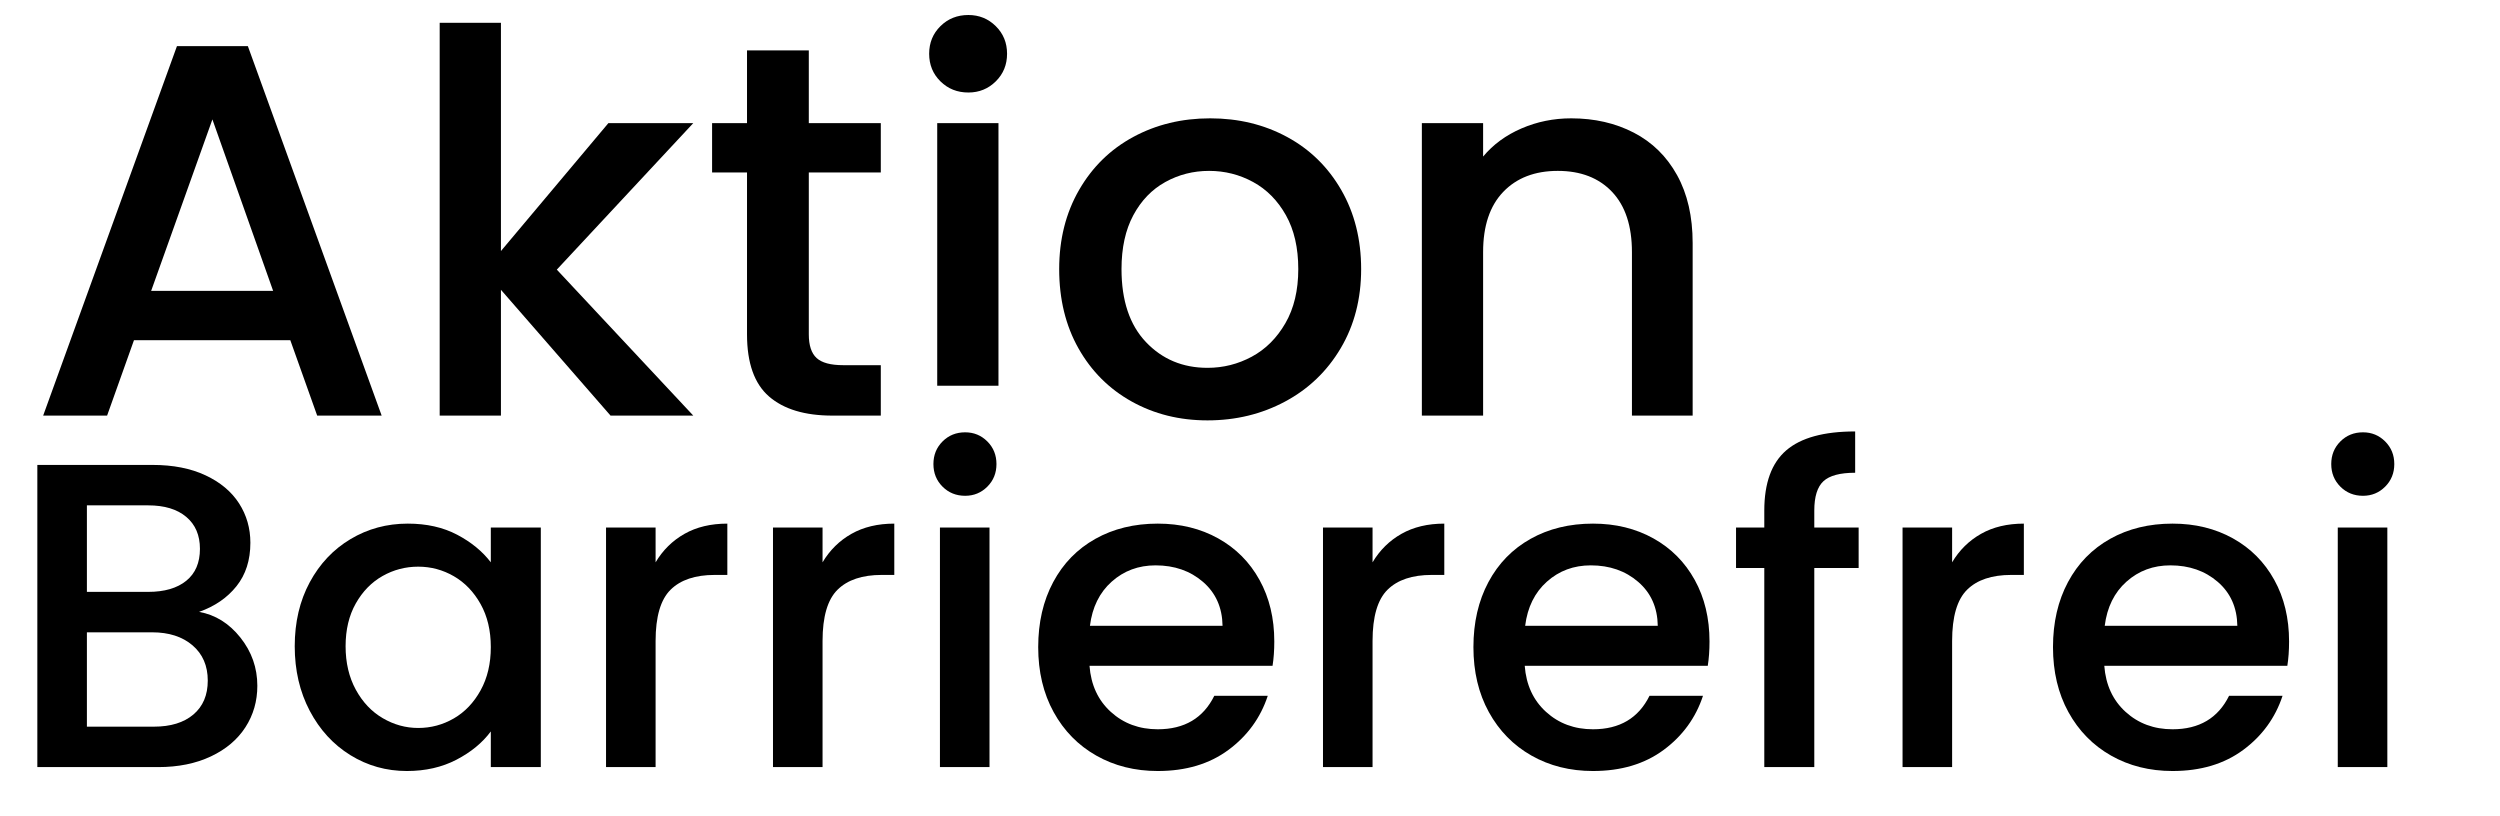
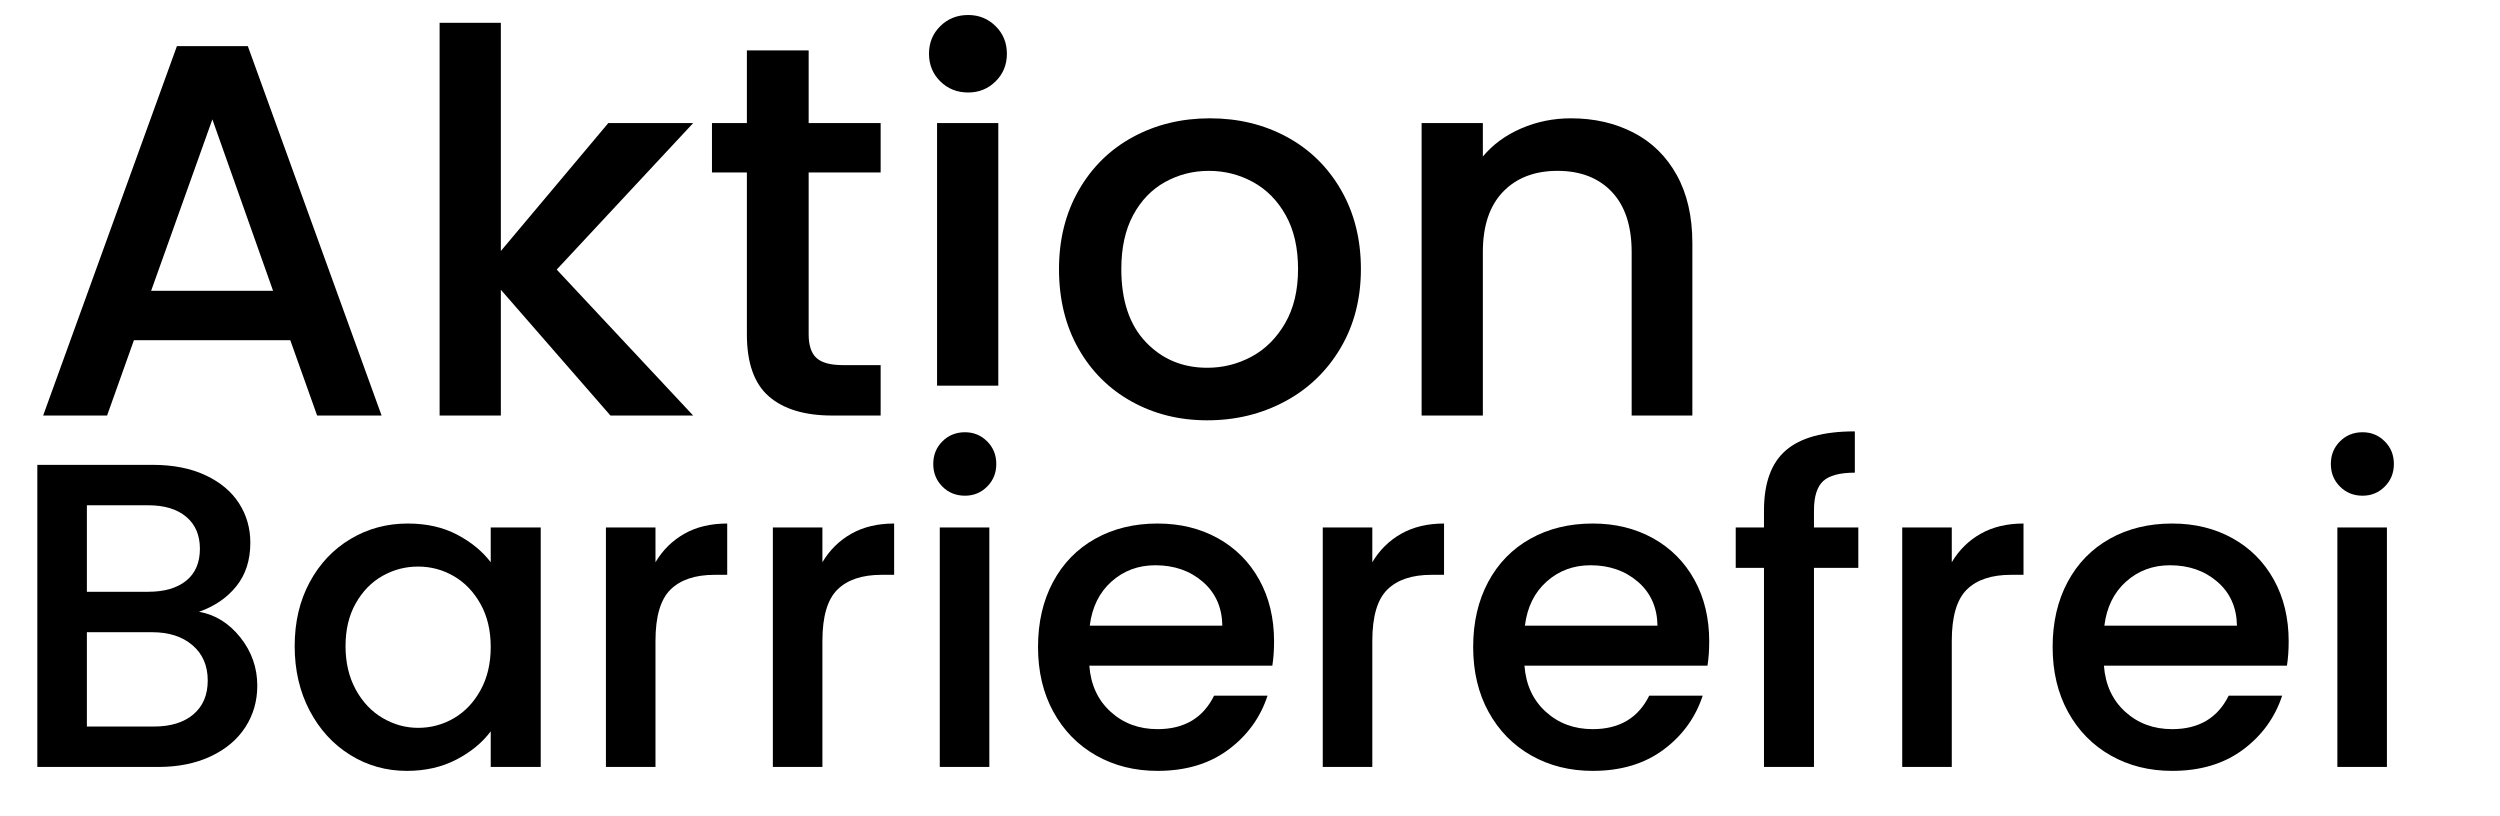
- <svg xmlns="http://www.w3.org/2000/svg" width="100%" height="100%" viewBox="0 0 920 300" version="1.1" xml:space="preserve" style="fill-rule:evenodd;clip-rule:evenodd;stroke-linejoin:round;stroke-miterlimit:2;">
-   <g id="zwe-schriftgrössen-" transform="matrix(1,0,0,1,0,57.5)">
-     <g transform="matrix(1,0,0,1,-55.2379,173.008)">
-       <path d="M128.497,-5.336C134.47,-4.269 139.537,-1.122 143.697,4.104C147.857,9.331 149.937,15.251 149.937,21.864C149.937,27.518 148.47,32.611 145.537,37.144C142.604,41.678 138.364,45.251 132.817,47.864C127.27,50.478 120.817,51.784 113.457,51.784L68.977,51.784L68.977,-59.416L111.377,-59.416C118.95,-59.416 125.457,-58.136 130.897,-55.576C136.337,-53.016 140.444,-49.576 143.217,-45.256C145.99,-40.936 147.377,-36.109 147.377,-30.776C147.377,-24.376 145.67,-19.042 142.257,-14.776C138.844,-10.509 134.257,-7.362 128.497,-5.336ZM87.217,-12.696L109.777,-12.696C115.75,-12.696 120.417,-14.056 123.777,-16.776C127.137,-19.496 128.817,-23.416 128.817,-28.536C128.817,-33.549 127.137,-37.469 123.777,-40.296C120.417,-43.122 115.75,-44.536 109.777,-44.536L87.217,-44.536L87.217,-12.696ZM111.857,36.904C118.044,36.904 122.897,35.411 126.417,32.424C129.937,29.438 131.697,25.278 131.697,19.944C131.697,14.504 129.83,10.184 126.097,6.984C122.364,3.784 117.404,2.184 111.217,2.184L87.217,2.184L87.217,36.904L111.857,36.904Z" style="fill-rule:nonzero;" />
-       <path d="M163.697,7.304C163.697,-1.549 165.537,-9.389 169.217,-16.216C172.897,-23.042 177.91,-28.349 184.257,-32.136C190.604,-35.922 197.617,-37.816 205.297,-37.816C212.23,-37.816 218.284,-36.456 223.457,-33.736C228.63,-31.016 232.764,-27.629 235.857,-23.576L235.857,-36.376L254.257,-36.376L254.257,51.784L235.857,51.784L235.857,38.664C232.764,42.824 228.55,46.291 223.217,49.064C217.884,51.838 211.804,53.224 204.977,53.224C197.404,53.224 190.47,51.278 184.177,47.384C177.884,43.491 172.897,38.051 169.217,31.064C165.537,24.078 163.697,16.158 163.697,7.304ZM235.857,7.624C235.857,1.544 234.604,-3.736 232.097,-8.216C229.59,-12.696 226.31,-16.109 222.257,-18.456C218.204,-20.802 213.83,-21.976 209.137,-21.976C204.444,-21.976 200.07,-20.829 196.017,-18.536C191.964,-16.242 188.684,-12.882 186.177,-8.456C183.67,-4.029 182.417,1.224 182.417,7.304C182.417,13.384 183.67,18.718 186.177,23.304C188.684,27.891 191.99,31.384 196.097,33.784C200.204,36.184 204.55,37.384 209.137,37.384C213.83,37.384 218.204,36.211 222.257,33.864C226.31,31.518 229.59,28.078 232.097,23.544C234.604,19.011 235.857,13.704 235.857,7.624Z" style="fill-rule:nonzero;" />
-       <path d="M296.497,-23.576C299.164,-28.056 302.71,-31.549 307.137,-34.056C311.564,-36.562 316.817,-37.816 322.897,-37.816L322.897,-18.936L318.257,-18.936C311.11,-18.936 305.697,-17.122 302.017,-13.496C298.337,-9.869 296.497,-3.576 296.497,5.384L296.497,51.784L278.257,51.784L278.257,-36.376L296.497,-36.376L296.497,-23.576Z" style="fill-rule:nonzero;" />
-       <path d="M357.937,-23.576C360.604,-28.056 364.15,-31.549 368.577,-34.056C373.004,-36.562 378.257,-37.816 384.337,-37.816L384.337,-18.936L379.697,-18.936C372.55,-18.936 367.137,-17.122 363.457,-13.496C359.777,-9.869 357.937,-3.576 357.937,5.384L357.937,51.784L339.697,51.784L339.697,-36.376L357.937,-36.376L357.937,-23.576Z" style="fill-rule:nonzero;" />
-       <path d="M410.417,-48.056C407.11,-48.056 404.337,-49.176 402.097,-51.416C399.857,-53.656 398.737,-56.429 398.737,-59.736C398.737,-63.042 399.857,-65.816 402.097,-68.056C404.337,-70.296 407.11,-71.416 410.417,-71.416C413.617,-71.416 416.337,-70.296 418.577,-68.056C420.817,-65.816 421.937,-63.042 421.937,-59.736C421.937,-56.429 420.817,-53.656 418.577,-51.416C416.337,-49.176 413.617,-48.056 410.417,-48.056ZM419.377,-36.376L419.377,51.784L401.137,51.784L401.137,-36.376L419.377,-36.376Z" style="fill-rule:nonzero;" />
-       <path d="M524.177,5.544C524.177,8.851 523.964,11.838 523.537,14.504L456.177,14.504C456.71,21.544 459.324,27.198 464.017,31.464C468.71,35.731 474.47,37.864 481.297,37.864C491.11,37.864 498.044,33.758 502.097,25.544L521.777,25.544C519.11,33.651 514.284,40.291 507.297,45.464C500.31,50.638 491.644,53.224 481.297,53.224C472.87,53.224 465.324,51.331 458.657,47.544C451.99,43.758 446.764,38.424 442.977,31.544C439.19,24.664 437.297,16.691 437.297,7.624C437.297,-1.442 439.137,-9.416 442.817,-16.296C446.497,-23.176 451.67,-28.482 458.337,-32.216C465.004,-35.949 472.657,-37.816 481.297,-37.816C489.617,-37.816 497.03,-36.002 503.537,-32.376C510.044,-28.749 515.11,-23.656 518.737,-17.096C522.364,-10.536 524.177,-2.989 524.177,5.544ZM505.137,-0.216C505.03,-6.936 502.63,-12.322 497.937,-16.376C493.244,-20.429 487.43,-22.456 480.497,-22.456C474.204,-22.456 468.817,-20.456 464.337,-16.456C459.857,-12.456 457.19,-7.042 456.337,-0.216L505.137,-0.216Z" style="fill-rule:nonzero;" />
-       <path d="M560.337,-23.576C563.004,-28.056 566.55,-31.549 570.977,-34.056C575.404,-36.562 580.657,-37.816 586.737,-37.816L586.737,-18.936L582.097,-18.936C574.95,-18.936 569.537,-17.122 565.857,-13.496C562.177,-9.869 560.337,-3.576 560.337,5.384L560.337,51.784L542.097,51.784L542.097,-36.376L560.337,-36.376L560.337,-23.576Z" style="fill-rule:nonzero;" />
-       <path d="M684.337,5.544C684.337,8.851 684.124,11.838 683.697,14.504L616.337,14.504C616.87,21.544 619.484,27.198 624.177,31.464C628.87,35.731 634.63,37.864 641.457,37.864C651.27,37.864 658.204,33.758 662.257,25.544L681.937,25.544C679.27,33.651 674.444,40.291 667.457,45.464C660.47,50.638 651.804,53.224 641.457,53.224C633.03,53.224 625.484,51.331 618.817,47.544C612.15,43.758 606.924,38.424 603.137,31.544C599.35,24.664 597.457,16.691 597.457,7.624C597.457,-1.442 599.297,-9.416 602.977,-16.296C606.657,-23.176 611.83,-28.482 618.497,-32.216C625.164,-35.949 632.817,-37.816 641.457,-37.816C649.777,-37.816 657.19,-36.002 663.697,-32.376C670.204,-28.749 675.27,-23.656 678.897,-17.096C682.524,-10.536 684.337,-2.989 684.337,5.544ZM665.297,-0.216C665.19,-6.936 662.79,-12.322 658.097,-16.376C653.404,-20.429 647.59,-22.456 640.657,-22.456C634.364,-22.456 628.977,-20.456 624.497,-16.456C620.017,-12.456 617.35,-7.042 616.497,-0.216L665.297,-0.216Z" style="fill-rule:nonzero;" />
-       <path d="M739.217,-21.496L722.897,-21.496L722.897,51.784L704.497,51.784L704.497,-21.496L694.097,-21.496L694.097,-36.376L704.497,-36.376L704.497,-42.616C704.497,-52.749 707.19,-60.136 712.577,-64.776C717.964,-69.416 726.417,-71.736 737.937,-71.736L737.937,-56.536C732.39,-56.536 728.497,-55.496 726.257,-53.416C724.017,-51.336 722.897,-47.736 722.897,-42.616L722.897,-36.376L739.217,-36.376L739.217,-21.496Z" style="fill-rule:nonzero;" />
-       <path d="M773.617,-23.576C776.284,-28.056 779.83,-31.549 784.257,-34.056C788.684,-36.562 793.937,-37.816 800.017,-37.816L800.017,-18.936L795.377,-18.936C788.23,-18.936 782.817,-17.122 779.137,-13.496C775.457,-9.869 773.617,-3.576 773.617,5.384L773.617,51.784L755.377,51.784L755.377,-36.376L773.617,-36.376L773.617,-23.576Z" style="fill-rule:nonzero;" />
-       <path d="M897.617,5.544C897.617,8.851 897.404,11.838 896.977,14.504L829.617,14.504C830.15,21.544 832.764,27.198 837.457,31.464C842.15,35.731 847.91,37.864 854.737,37.864C864.55,37.864 871.484,33.758 875.537,25.544L895.217,25.544C892.55,33.651 887.724,40.291 880.737,45.464C873.75,50.638 865.084,53.224 854.737,53.224C846.31,53.224 838.764,51.331 832.097,47.544C825.43,43.758 820.204,38.424 816.417,31.544C812.63,24.664 810.737,16.691 810.737,7.624C810.737,-1.442 812.577,-9.416 816.257,-16.296C819.937,-23.176 825.11,-28.482 831.777,-32.216C838.444,-35.949 846.097,-37.816 854.737,-37.816C863.057,-37.816 870.47,-36.002 876.977,-32.376C883.484,-28.749 888.55,-23.656 892.177,-17.096C895.804,-10.536 897.617,-2.989 897.617,5.544ZM878.577,-0.216C878.47,-6.936 876.07,-12.322 871.377,-16.376C866.684,-20.429 860.87,-22.456 853.937,-22.456C847.644,-22.456 842.257,-20.456 837.777,-16.456C833.297,-12.456 830.63,-7.042 829.777,-0.216L878.577,-0.216Z" style="fill-rule:nonzero;" />
-       <path d="M924.817,-48.056C921.51,-48.056 918.737,-49.176 916.497,-51.416C914.257,-53.656 913.137,-56.429 913.137,-59.736C913.137,-63.042 914.257,-65.816 916.497,-68.056C918.737,-70.296 921.51,-71.416 924.817,-71.416C928.017,-71.416 930.737,-70.296 932.977,-68.056C935.217,-65.816 936.337,-63.042 936.337,-59.736C936.337,-56.429 935.217,-53.656 932.977,-51.416C930.737,-49.176 928.017,-48.056 924.817,-48.056ZM933.777,-36.376L933.777,51.784L915.537,51.784L915.537,-36.376L933.777,-36.376Z" style="fill-rule:nonzero;" />
+ <svg xmlns="http://www.w3.org/2000/svg" width="100%" height="100%" viewBox="0 0 3834 1250" version="1.1" xml:space="preserve" style="fill-rule:evenodd;clip-rule:evenodd;stroke-linejoin:round;stroke-miterlimit:2;">
+   <g id="zwe-schriftgrössen-">
+     <g>
+       <path d="M305.246,938.218c24.889,4.444 46,17.555 63.334,39.333c17.333,21.778 26,46.444 26,74c-0,23.556 -6.111,44.778 -18.334,63.667c-12.222,18.889 -29.889,33.777 -53,44.666c-23.111,10.889 -50,16.334 -80.666,16.334l-185.334,-0l0,-463.334l176.667,0c31.556,0 58.667,5.334 81.333,16c22.667,10.667 39.778,25 51.334,43c11.555,18 17.333,38.111 17.333,60.334c-0,26.666 -7.111,48.889 -21.333,66.666c-14.223,17.778 -33.334,30.889 -57.334,39.334Zm-172,-30.667l94,0c24.889,0 44.334,-5.667 58.334,-17c14,-11.333 21,-27.667 21,-49c-0,-20.889 -7,-37.222 -21,-49c-14,-11.778 -33.445,-17.667 -58.334,-17.667l-94,0l0,132.667Zm102.667,206.667c25.778,-0 46,-6.223 60.667,-18.667c14.666,-12.444 22,-29.778 22,-52c-0,-22.667 -7.778,-40.667 -23.334,-54c-15.555,-13.333 -36.222,-20 -62,-20l-100,0l0,144.667l102.667,-0Z" style="fill-rule:nonzero;" />
+       <path d="M451.913,990.884c-0,-36.889 7.667,-69.555 23,-98c15.333,-28.444 36.222,-50.555 62.667,-66.333c26.444,-15.778 55.666,-23.667 87.666,-23.667c28.889,0 54.111,5.667 75.667,17c21.556,11.334 38.778,25.445 51.667,42.334l-0,-53.334l76.666,0l0,367.334l-76.666,-0l-0,-54.667c-12.889,17.333 -30.445,31.778 -52.667,43.333c-22.222,11.556 -47.556,17.334 -76,17.334c-31.556,-0 -60.444,-8.111 -86.667,-24.334c-26.222,-16.222 -47,-38.889 -62.333,-68c-15.333,-29.111 -23,-62.111 -23,-99Zm300.667,1.334c-0,-25.334 -5.223,-47.334 -15.667,-66c-10.444,-18.667 -24.111,-32.889 -41,-42.667c-16.889,-9.778 -35.111,-14.667 -54.667,-14.667c-19.555,0 -37.777,4.778 -54.666,14.334c-16.889,9.555 -30.556,23.555 -41,42c-10.445,18.444 -15.667,40.333 -15.667,65.666c-0,25.334 5.222,47.556 15.667,66.667c10.444,19.111 24.222,33.667 41.333,43.667c17.111,10 35.222,15 54.333,15c19.556,-0 37.778,-4.889 54.667,-14.667c16.889,-9.778 30.556,-24.111 41,-43c10.444,-18.889 15.667,-41 15.667,-66.333Z" style="fill-rule:nonzero;" />
+       <path d="M1005.25,862.218c11.111,-18.667 25.889,-33.223 44.334,-43.667c18.444,-10.444 40.333,-15.667 65.666,-15.667l0,78.667l-19.333,0c-29.778,0 -52.333,7.556 -67.667,22.667c-15.333,15.111 -23,41.333 -23,78.666l0,193.334l-76,-0l0,-367.334l76,0l0,53.334Z" style="fill-rule:nonzero;" />
+       <path d="M1261.25,862.218c11.111,-18.667 25.889,-33.223 44.334,-43.667c18.444,-10.444 40.333,-15.667 65.666,-15.667l0,78.667l-19.333,0c-29.778,0 -52.333,7.556 -67.667,22.667c-15.333,15.111 -23,41.333 -23,78.666l0,193.334l-76,-0l0,-367.334l76,0l0,53.334Z" style="fill-rule:nonzero;" />
+       <path d="M1479.91,760.218c-13.778,-0 -25.333,-4.667 -34.667,-14c-9.333,-9.334 -14,-20.889 -14,-34.667c0,-13.778 4.667,-25.333 14,-34.667c9.334,-9.333 20.889,-14 34.667,-14c13.333,0 24.667,4.667 34,14c9.333,9.334 14,20.889 14,34.667c-0,13.778 -4.667,25.333 -14,34.667c-9.333,9.333 -20.667,14 -34,14Zm37.333,48.666l0,367.334l-76,-0l0,-367.334l76,0Z" style="fill-rule:nonzero;" />
+       <path d="M1953.91,983.551c-0,13.778 -0.889,26.222 -2.667,37.333l-280.666,0c2.222,29.334 13.111,52.889 32.666,70.667c19.556,17.778 43.556,26.667 72,26.667c40.889,-0 69.778,-17.111 86.667,-51.334l82,0c-11.111,33.778 -31.222,61.445 -60.333,83c-29.111,21.556 -65.223,32.334 -108.334,32.334c-35.111,-0 -66.555,-7.889 -94.333,-23.667c-27.778,-15.778 -49.556,-38 -65.333,-66.667c-15.778,-28.666 -23.667,-61.889 -23.667,-99.666c-0,-37.778 7.667,-71 23,-99.667c15.333,-28.667 36.889,-50.778 64.667,-66.333c27.777,-15.556 59.666,-23.334 95.666,-23.334c34.667,0 65.556,7.556 92.667,22.667c27.111,15.111 48.222,36.333 63.333,63.667c15.111,27.333 22.667,58.777 22.667,94.333Zm-79.333,-24c-0.445,-28 -10.445,-50.444 -30,-67.333c-19.556,-16.889 -43.778,-25.334 -72.667,-25.334c-26.222,0 -48.667,8.334 -67.333,25c-18.667,16.667 -29.778,39.223 -33.334,67.667l203.334,0Z" style="fill-rule:nonzero;" />
+       <path d="M2104.58,862.218c11.111,-18.667 25.889,-33.223 44.333,-43.667c18.444,-10.444 40.333,-15.667 65.667,-15.667l-0,78.667l-19.334,0c-29.777,0 -52.333,7.556 -67.666,22.667c-15.334,15.111 -23,41.333 -23,78.666l-0,193.334l-76,-0l-0,-367.334l76,0l-0,53.334Z" style="fill-rule:nonzero;" />
+       <path d="M2621.25,983.551c0,13.778 -0.889,26.222 -2.666,37.333l-280.667,0c2.222,29.334 13.111,52.889 32.667,70.667c19.555,17.778 43.555,26.667 72,26.667c40.889,-0 69.777,-17.111 86.666,-51.334l82,0c-11.111,33.778 -31.222,61.445 -60.333,83c-29.111,21.556 -65.222,32.334 -108.333,32.334c-35.111,-0 -66.556,-7.889 -94.334,-23.667c-27.777,-15.778 -49.555,-38 -65.333,-66.667c-15.778,-28.666 -23.667,-61.889 -23.667,-99.666c0,-37.778 7.667,-71 23,-99.667c15.334,-28.667 36.889,-50.778 64.667,-66.333c27.778,-15.556 59.667,-23.334 95.667,-23.334c34.666,0 65.555,7.556 92.666,22.667c27.111,15.111 48.223,36.333 63.334,63.667c15.111,27.333 22.666,58.777 22.666,94.333Zm-79.333,-24c-0.444,-28 -10.444,-50.444 -30,-67.333c-19.556,-16.889 -43.778,-25.334 -72.667,-25.334c-26.222,0 -48.666,8.334 -67.333,25c-18.667,16.667 -29.778,39.223 -33.333,67.667l203.333,0Z" style="fill-rule:nonzero;" />
+       <path d="M2849.91,870.884l-68,0l-0,305.334l-76.667,-0l0,-305.334l-43.333,0l-0,-62l43.333,0l0,-26c0,-42.222 11.223,-73 33.667,-92.333c22.444,-19.333 57.667,-29 105.667,-29l-0,63.333c-23.111,0 -39.334,4.334 -48.667,13c-9.333,8.667 -14,23.667 -14,45l-0,26l68,0l-0,62Z" style="fill-rule:nonzero;" />
+       <path d="M2993.25,862.218c11.111,-18.667 25.889,-33.223 44.334,-43.667c18.444,-10.444 40.333,-15.667 65.666,-15.667l0,78.667l-19.333,0c-29.778,0 -52.333,7.556 -67.667,22.667c-15.333,15.111 -23,41.333 -23,78.666l0,193.334l-76,-0l0,-367.334l76,0l0,53.334Z" style="fill-rule:nonzero;" />
+       <path d="M3509.91,983.551c-0,13.778 -0.889,26.222 -2.667,37.333l-280.666,0c2.222,29.334 13.111,52.889 32.666,70.667c19.556,17.778 43.556,26.667 72,26.667c40.889,-0 69.778,-17.111 86.667,-51.334l82,0c-11.111,33.778 -31.222,61.445 -60.333,83c-29.111,21.556 -65.223,32.334 -108.334,32.334c-35.111,-0 -66.555,-7.889 -94.333,-23.667c-27.778,-15.778 -49.556,-38 -65.333,-66.667c-15.778,-28.666 -23.667,-61.889 -23.667,-99.666c-0,-37.778 7.667,-71 23,-99.667c15.333,-28.667 36.889,-50.778 64.667,-66.333c27.777,-15.556 59.666,-23.334 95.666,-23.334c34.667,0 65.556,7.556 92.667,22.667c27.111,15.111 48.222,36.333 63.333,63.667c15.111,27.333 22.667,58.777 22.667,94.333Zm-79.333,-24c-0.445,-28 -10.445,-50.444 -30,-67.333c-19.556,-16.889 -43.778,-25.334 -72.667,-25.334c-26.222,0 -48.667,8.334 -67.333,25c-18.667,16.667 -29.778,39.223 -33.334,67.667l203.334,0Z" style="fill-rule:nonzero;" />
+       <path d="M3623.25,760.218c-13.777,-0 -25.333,-4.667 -34.666,-14c-9.334,-9.334 -14,-20.889 -14,-34.667c-0,-13.778 4.666,-25.333 14,-34.667c9.333,-9.333 20.889,-14 34.666,-14c13.334,0 24.667,4.667 34,14c9.334,9.334 14,20.889 14,34.667c0,13.778 -4.666,25.333 -14,34.667c-9.333,9.333 -20.666,14 -34,14Zm37.334,48.666l-0,367.334l-76,-0l-0,-367.334l76,0Z" style="fill-rule:nonzero;" />
    </g>
-     <g transform="matrix(0.99359,0,0,0.981661,-47.4519,44.6088)">
-       <path d="M155.283,23.526L97.374,23.526L87.424,51.784L63.743,51.784L113.294,-86.72L139.562,-86.72L189.113,51.784L165.233,51.784L155.283,23.526ZM148.915,5.019L126.428,-59.258L103.742,5.019L148.915,5.019Z" style="fill-rule:nonzero;" />
-       <path d="M253.987,-2.941L304.533,51.784L273.887,51.784L233.291,4.621L233.291,51.784L210.605,51.784L210.605,-95.476L233.291,-95.476L233.291,-9.906L273.091,-57.865L304.533,-57.865L253.987,-2.941Z" style="fill-rule:nonzero;" />
-       <path d="M347.318,-39.358L347.318,21.337C347.318,25.45 348.28,28.402 350.203,30.193C352.127,31.984 355.411,32.879 360.054,32.879L373.984,32.879L373.984,51.784L356.074,51.784C345.859,51.784 338.031,49.396 332.592,44.62C327.153,39.844 324.433,32.083 324.433,21.337L324.433,-39.358L311.498,-39.358L311.498,-57.865L324.433,-57.865L324.433,-85.128L347.318,-85.128L347.318,-57.865L373.984,-57.865L373.984,-39.358L347.318,-39.358Z" style="fill-rule:nonzero;" />
-       <path d="M406.421,-69.336C402.308,-69.336 398.859,-70.729 396.073,-73.515C393.287,-76.301 391.894,-79.75 391.894,-83.863C391.894,-87.975 393.287,-91.425 396.073,-94.211C398.859,-96.997 402.308,-98.39 406.421,-98.39C410.401,-98.39 413.784,-96.997 416.57,-94.211C419.356,-91.425 420.749,-87.975 420.749,-83.863C420.749,-79.75 419.356,-76.301 416.57,-73.515C413.784,-70.729 410.401,-69.336 406.421,-69.336ZM417.565,-57.865L417.565,40.579L394.879,40.579L394.879,-57.865L417.565,-57.865Z" style="fill-rule:nonzero;" />
-       <path d="M494.976,53.575C484.628,53.575 475.275,51.22 466.917,46.511C458.559,41.801 451.992,35.168 447.216,26.611C442.44,18.054 440.052,8.137 440.052,-3.14C440.052,-14.284 442.506,-24.167 447.415,-32.791C452.324,-41.414 459.023,-48.047 467.514,-52.691C476.005,-57.334 485.49,-59.656 495.971,-59.656C506.452,-59.656 515.937,-57.334 524.428,-52.691C532.919,-48.047 539.618,-41.414 544.527,-32.791C549.436,-24.167 551.89,-14.284 551.89,-3.14C551.89,8.004 549.369,17.888 544.328,26.511C539.287,35.135 532.421,41.801 523.731,46.511C515.042,51.22 505.457,53.575 494.976,53.575ZM494.976,33.874C500.813,33.874 506.286,32.481 511.393,29.695C516.501,26.909 520.647,22.73 523.831,17.158C527.015,11.586 528.607,4.82 528.607,-3.14C528.607,-11.1 527.081,-17.833 524.03,-23.338C520.979,-28.844 516.932,-32.99 511.891,-35.776C506.85,-38.562 501.41,-39.955 495.573,-39.955C489.736,-39.955 484.329,-38.562 479.354,-35.776C474.379,-32.99 470.433,-28.844 467.514,-23.338C464.595,-17.833 463.136,-11.1 463.136,-3.14C463.136,8.668 466.154,17.788 472.19,24.223C478.227,30.657 485.822,33.874 494.976,33.874Z" style="fill-rule:nonzero;" />
-       <path d="M629.699,-59.656C638.322,-59.656 646.05,-57.865 652.882,-54.283C659.715,-50.701 665.055,-45.394 668.902,-38.363C672.749,-31.331 674.673,-22.841 674.673,-12.891L674.673,51.784L652.186,51.784L652.186,-9.508C652.186,-19.325 649.732,-26.854 644.823,-32.094C639.914,-37.335 633.215,-39.955 624.724,-39.955C616.233,-39.955 609.5,-37.335 604.525,-32.094C599.55,-26.854 597.063,-19.325 597.063,-9.508L597.063,51.784L574.377,51.784L574.377,-57.865L597.063,-57.865L597.063,-45.328C600.778,-49.838 605.52,-53.354 611.291,-55.875C617.062,-58.395 623.198,-59.656 629.699,-59.656Z" style="fill-rule:nonzero;" />
+     <g>
+       <path d="M445.149,521.681l-239.741,0l-41.193,115.583l-98.038,-0l205.139,-566.517l108.748,0l205.139,566.517l-98.862,-0l-41.192,-115.583Zm-26.364,-75.698l-93.095,-262.909l-93.919,262.909l187.014,-0Z" style="fill-rule:nonzero;" />
+       <path d="M853.779,413.425l209.258,223.839l-126.873,-0l-168.066,-192.909l0,192.909l-93.919,-0l0,-602.331l93.919,-0l0,350.003l164.771,-196.165l130.168,0l-209.258,224.654Z" style="fill-rule:nonzero;" />
+       <path d="M1240.16,264.47l0,248.258c0,16.822 3.982,28.895 11.946,36.221c7.964,7.326 21.558,10.989 40.781,10.989l57.669,-0l0,77.326l-74.146,-0c-42.291,-0 -74.696,-9.768 -97.215,-29.303c-22.518,-19.535 -33.778,-51.279 -33.778,-95.233l0,-248.258l-53.55,-0l0,-75.699l53.55,0l0,-111.512l94.743,-0l0,111.512l110.396,0l0,75.699l-110.396,-0Z" style="fill-rule:nonzero;" />
+       <path d="M1484.85,141.852c-17.026,0 -31.306,-5.697 -42.84,-17.093c-11.534,-11.395 -17.301,-25.504 -17.301,-42.326c-0,-16.822 5.767,-30.93 17.301,-42.326c11.534,-11.395 25.814,-17.093 42.84,-17.093c16.477,-0 30.483,5.698 42.017,17.093c11.533,11.396 17.3,25.504 17.3,42.326c0,16.822 -5.767,30.931 -17.3,42.326c-11.534,11.396 -25.54,17.093 -42.017,17.093Zm46.136,46.919l-0,402.659l-93.919,0l-0,-402.659l93.919,0Z" style="fill-rule:nonzero;" />
+       <path d="M1851.46,644.589c-42.84,0 -81.561,-9.631 -116.163,-28.895c-34.602,-19.264 -61.789,-46.396 -81.561,-81.396c-19.773,-35.001 -29.659,-75.563 -29.659,-121.687c0,-45.582 10.161,-86.009 30.483,-121.281c20.321,-35.271 48.057,-62.403 83.208,-81.396c35.151,-18.992 74.422,-28.488 117.811,-28.488c43.39,-0 82.66,9.496 117.811,28.488c35.151,18.993 62.887,46.125 83.209,81.396c20.322,35.272 30.482,75.699 30.482,121.281c0,45.581 -10.435,86.008 -31.306,121.28c-20.871,35.271 -49.294,62.539 -85.269,81.803c-35.974,19.264 -75.657,28.895 -119.046,28.895Zm-0,-80.582c24.166,0 46.822,-5.697 67.968,-17.093c21.145,-11.395 38.309,-28.488 51.49,-51.279c13.182,-22.791 19.773,-50.466 19.773,-83.024c-0,-32.559 -6.316,-60.098 -18.949,-82.617c-12.632,-22.52 -29.384,-39.478 -50.255,-50.873c-20.871,-11.395 -43.389,-17.093 -67.555,-17.093c-24.167,-0 -46.548,5.698 -67.144,17.093c-20.597,11.395 -36.936,28.353 -49.02,50.873c-12.083,22.519 -18.124,50.058 -18.124,82.617c-0,48.295 12.495,85.601 37.485,111.919c24.99,26.318 56.434,39.477 94.331,39.477Z" style="fill-rule:nonzero;" />
+       <path d="M2409.21,181.446c35.701,-0 67.693,7.325 95.979,21.977c28.286,14.651 50.392,36.357 66.32,65.117c15.928,28.759 23.892,63.488 23.892,104.187l-0,264.537l-93.095,-0l-0,-250.7c-0,-40.156 -10.161,-70.95 -30.483,-92.385c-20.322,-21.434 -48.058,-32.151 -83.209,-32.151c-35.151,-0 -63.025,10.717 -83.621,32.151c-20.596,21.435 -30.894,52.229 -30.894,92.385l-0,250.7l-93.919,-0l-0,-448.493l93.919,0l-0,51.28c15.378,-18.45 35.013,-32.83 58.905,-43.14c23.892,-10.31 49.294,-15.465 76.206,-15.465Z" style="fill-rule:nonzero;" />
    </g>
  </g>
</svg>
